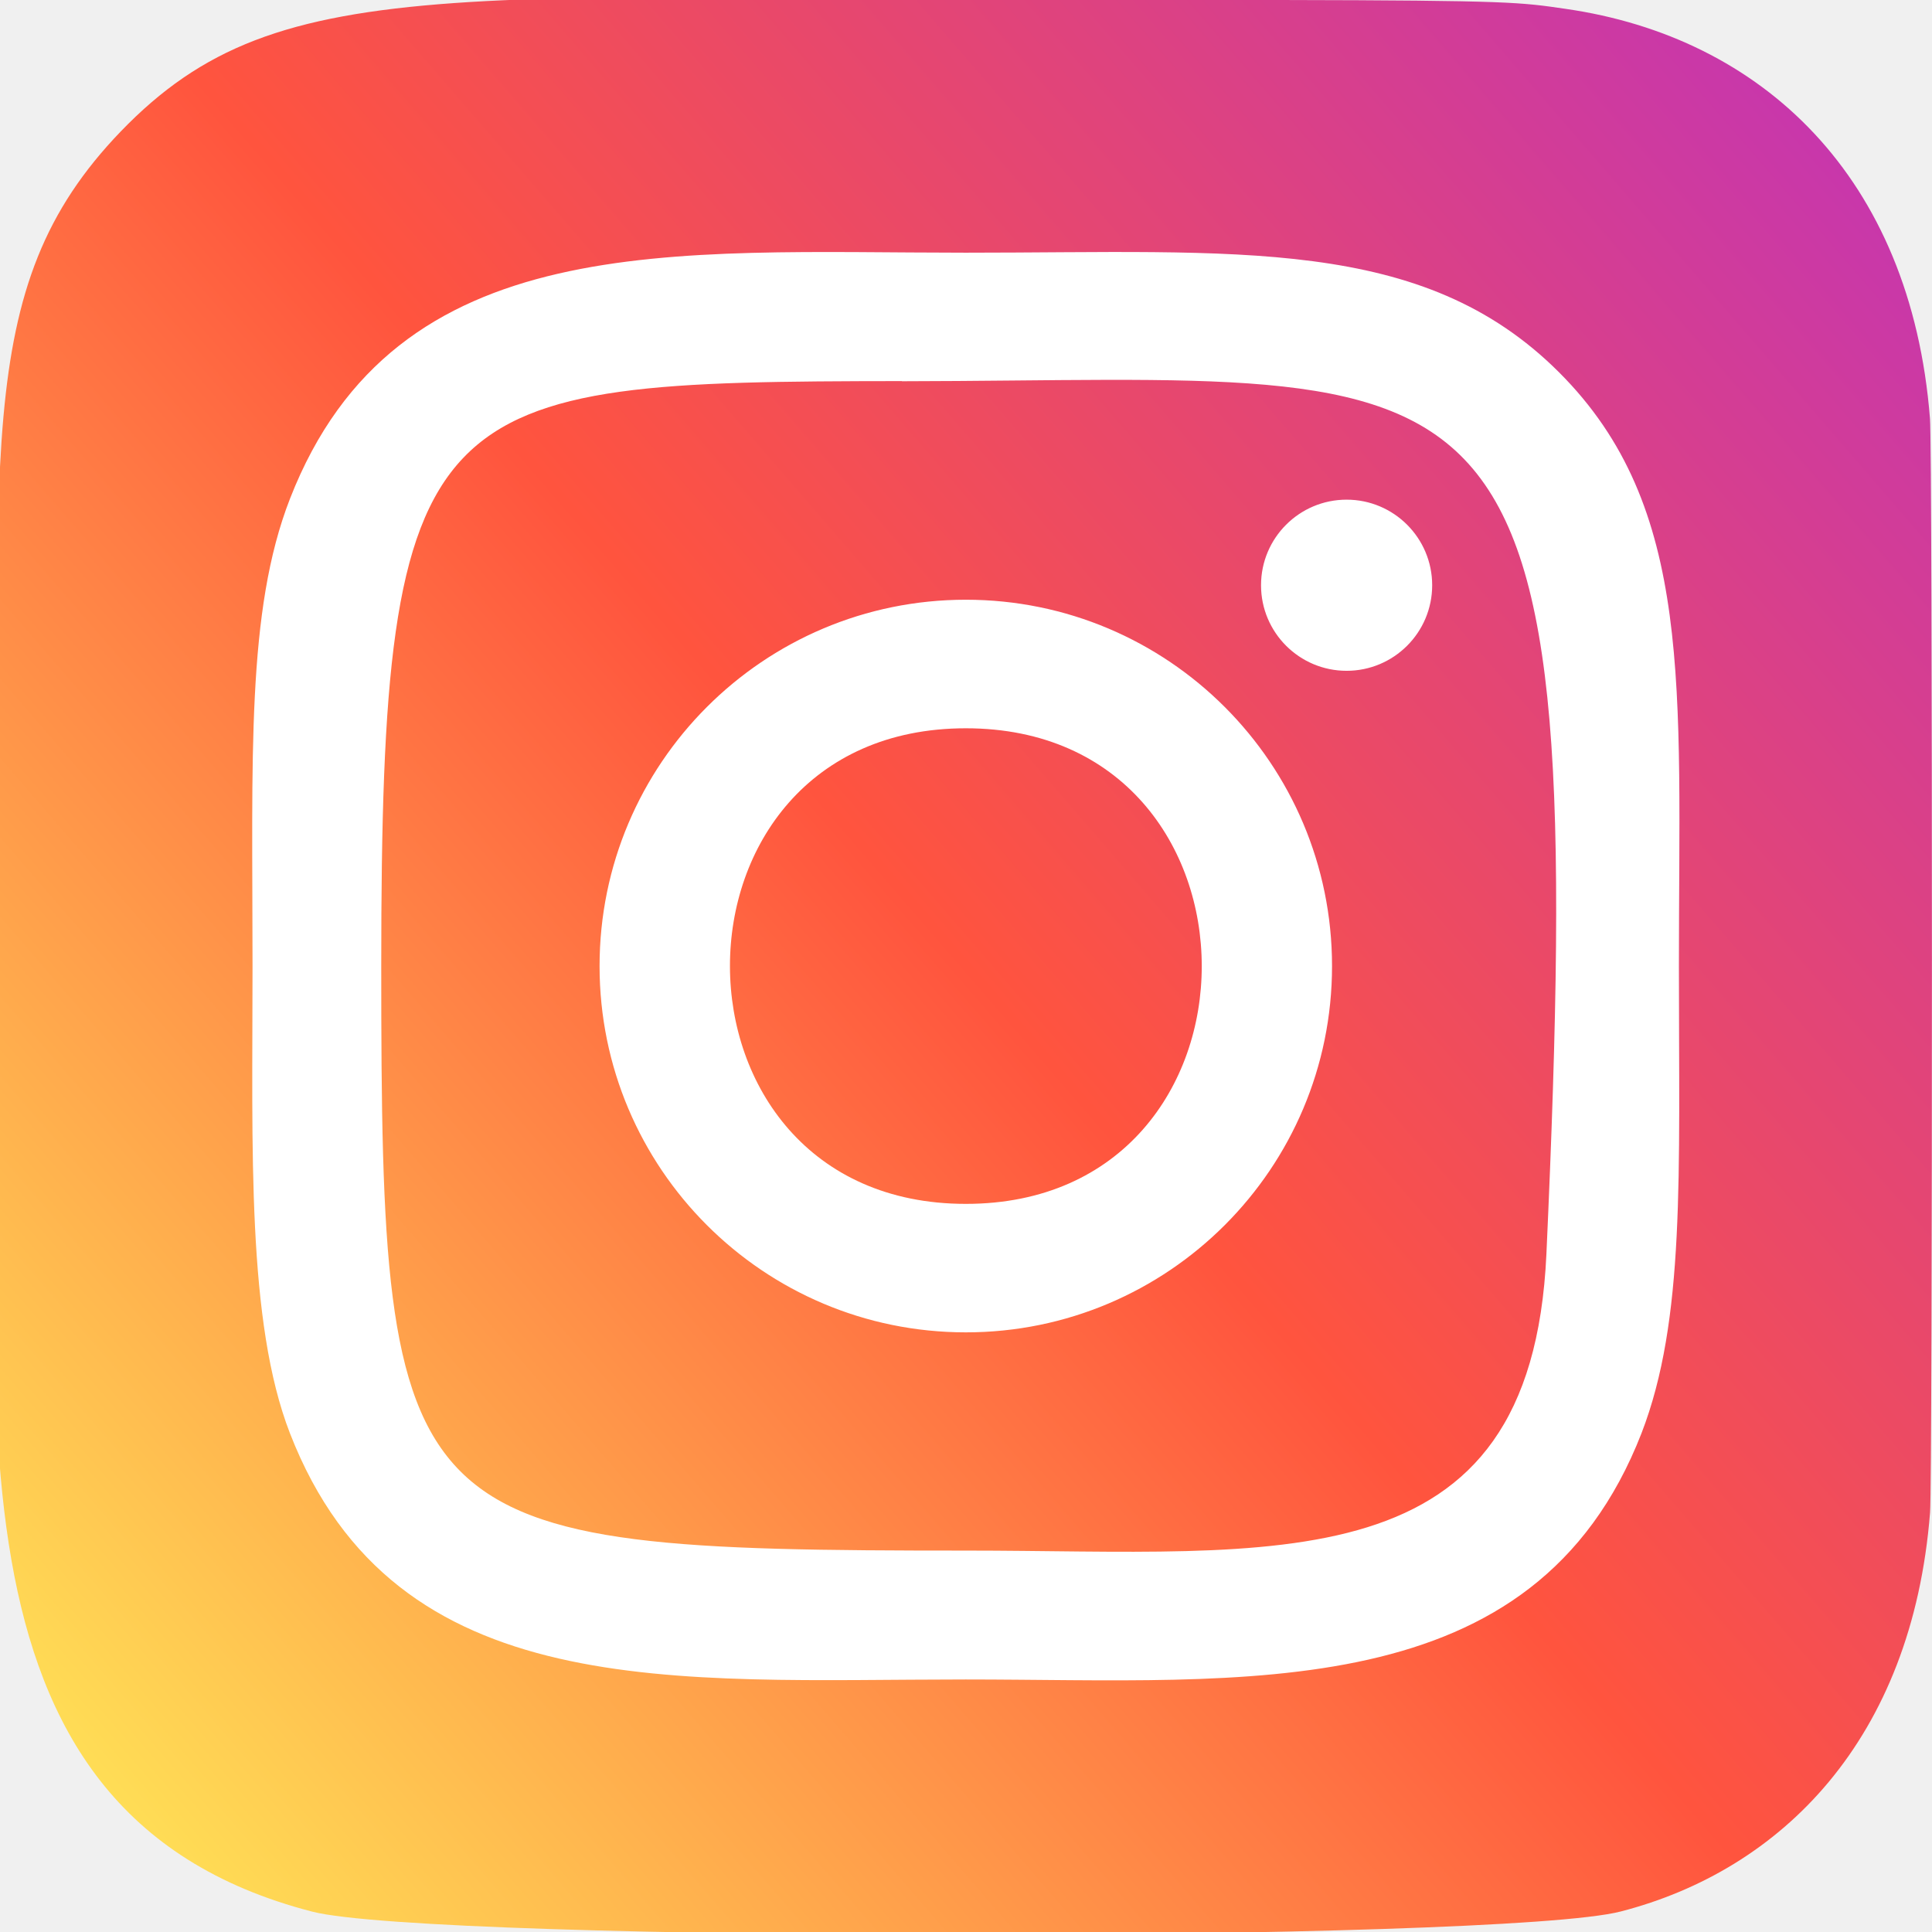
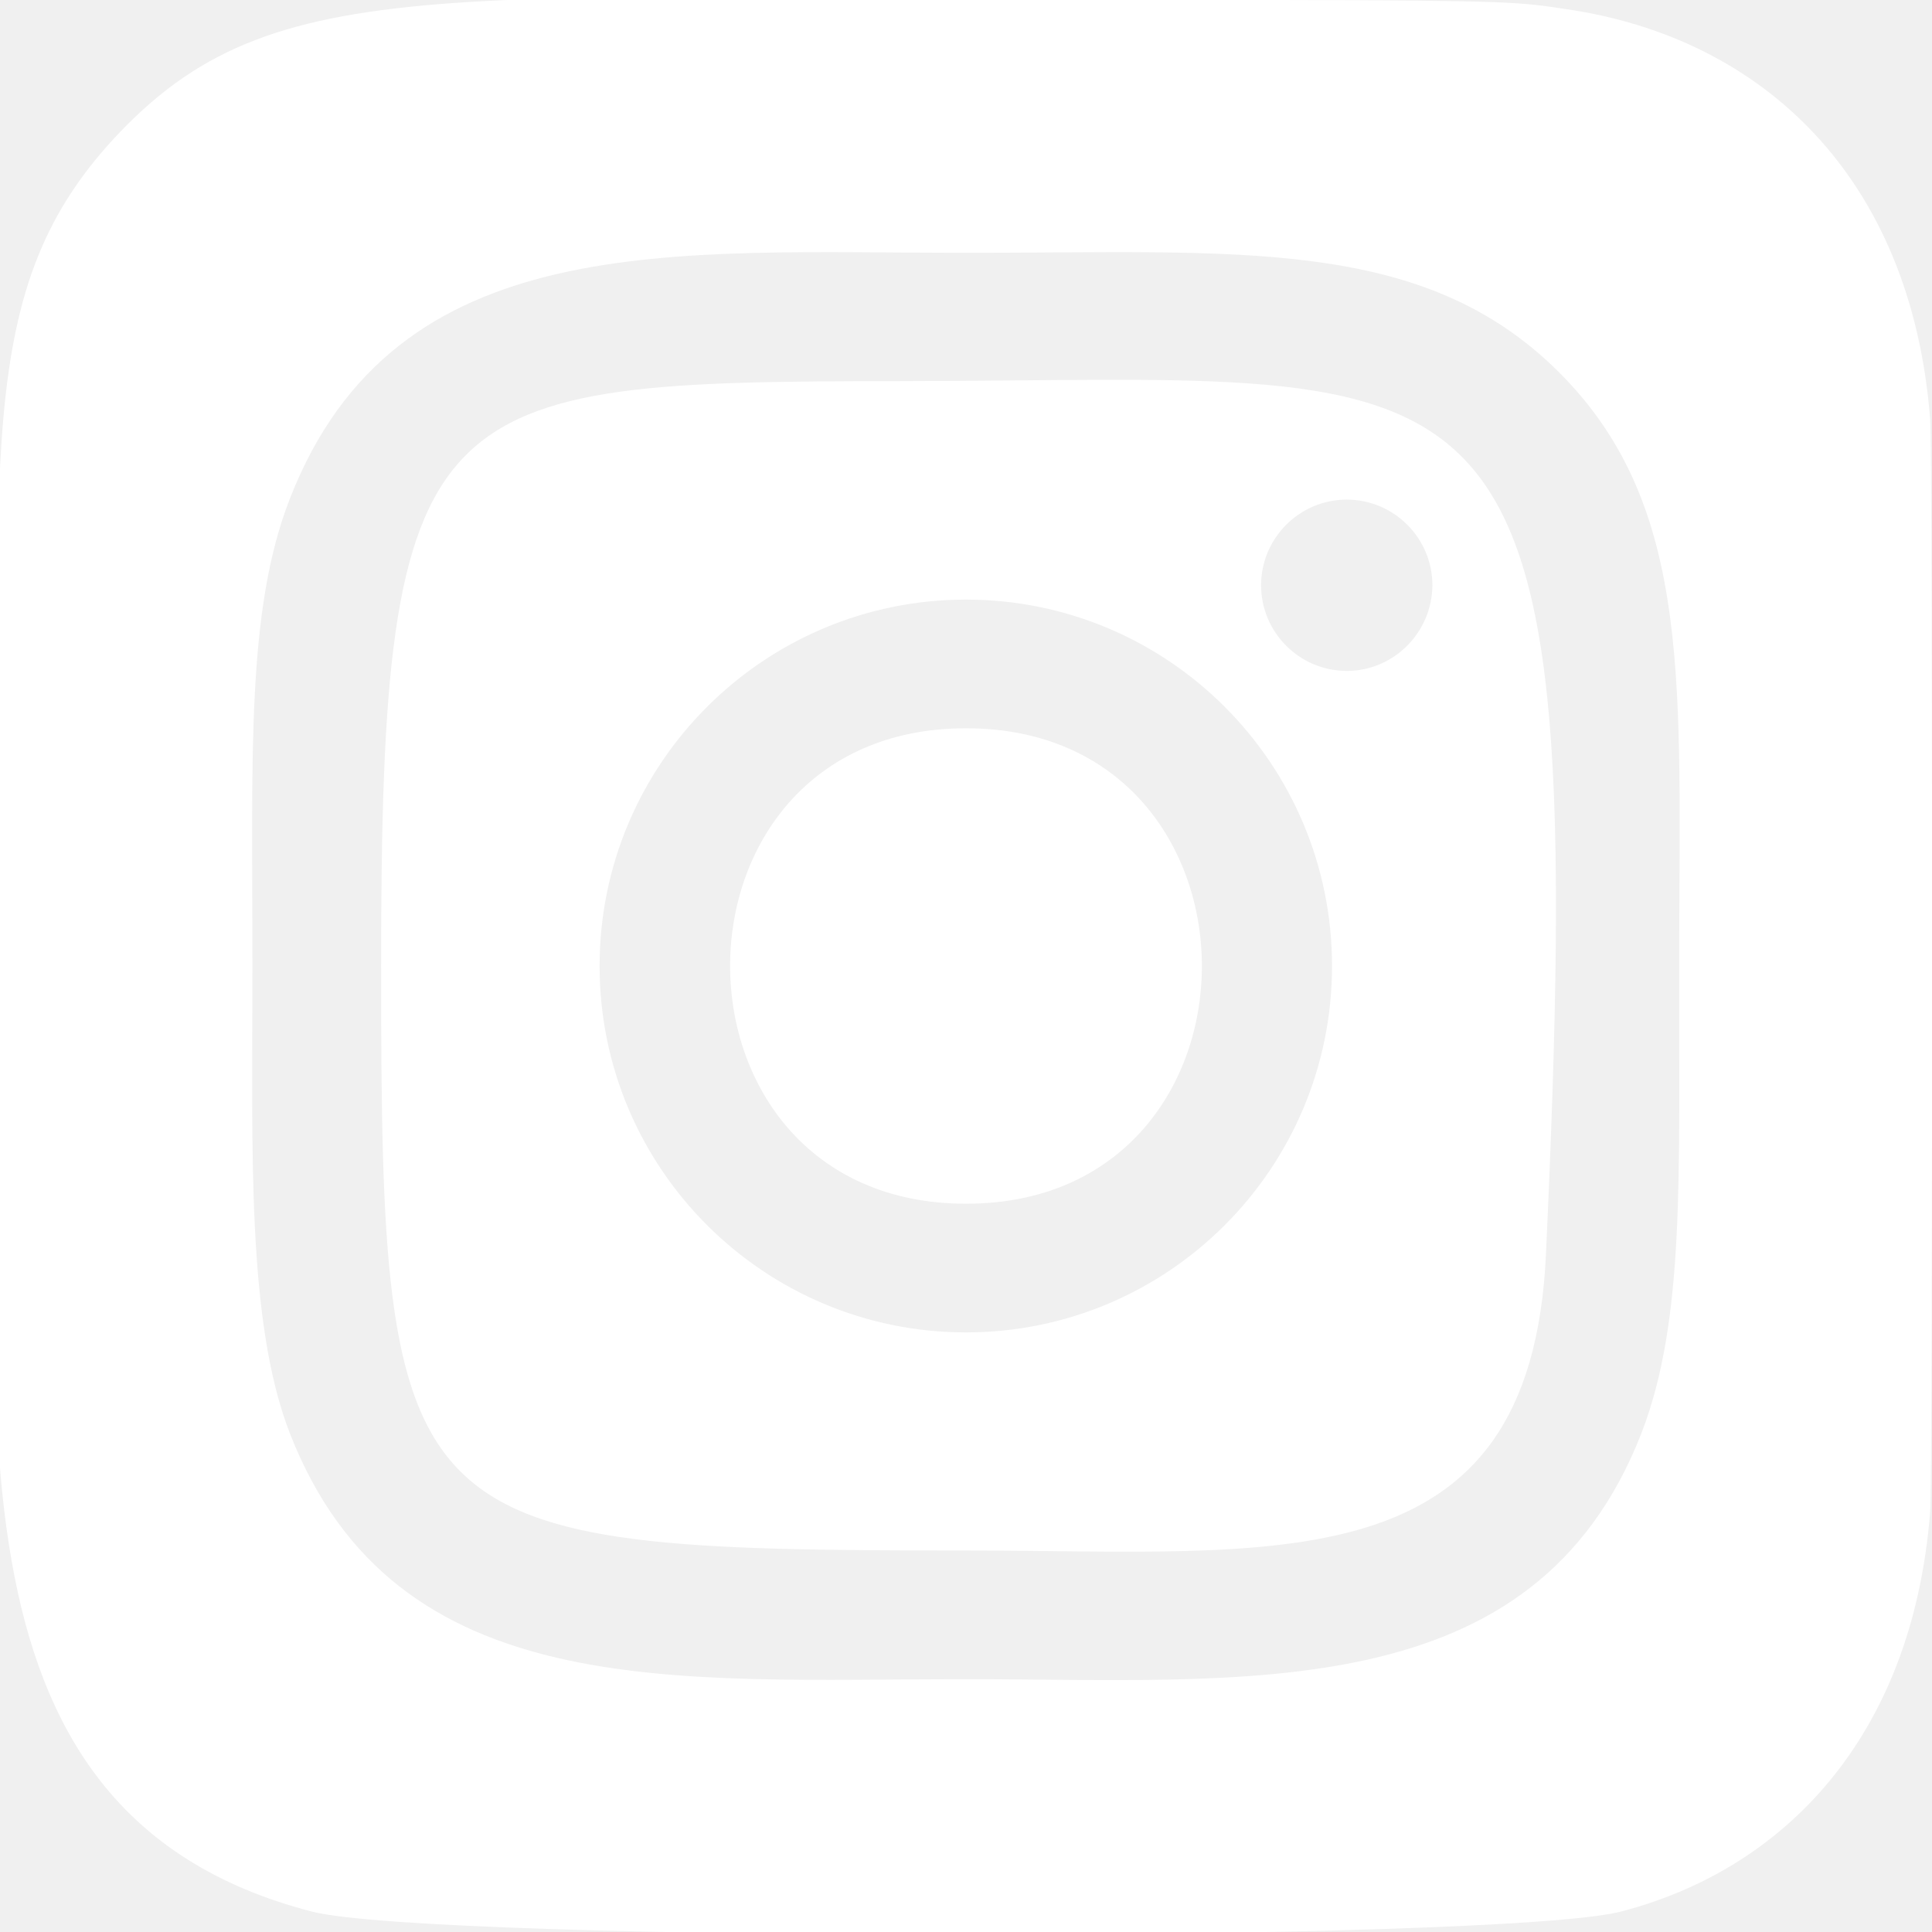
- <svg xmlns="http://www.w3.org/2000/svg" enable-background="new 0 0 24 24" height="512" viewBox="0 0 24 24" width="512">
-   <linearGradient id="SVGID_1_" gradientTransform="matrix(0 -1.982 -1.844 0 -132.522 -51.077)" gradientUnits="userSpaceOnUse" x1="-37.106" x2="-26.555" y1="-72.705" y2="-84.047">
-     <stop offset="0" stop-color="#fd5" />
-     <stop offset=".5" stop-color="#ff543e" />
-     <stop offset="1" stop-color="#c837ab" />
-   </linearGradient>
-   <path d="m1.5 1.633c-1.886 1.959-1.5 4.04-1.5 10.362 0 5.25-.916 10.513 3.878 11.752 1.497.385 14.761.385 16.256-.002 1.996-.515 3.62-2.134 3.842-4.957.031-.394.031-13.185-.001-13.587-.236-3.007-2.087-4.74-4.526-5.091-.559-.081-.671-.105-3.539-.11-10.173.005-12.403-.448-14.41 1.633z" fill="url(#SVGID_1_)" />
-   <path d="m11.998 3.139c-3.631 0-7.079-.323-8.396 3.057-.544 1.396-.465 3.209-.465 5.805 0 2.278-.073 4.419.465 5.804 1.314 3.382 4.79 3.058 8.394 3.058 3.477 0 7.062.362 8.395-3.058.545-1.41.465-3.196.465-5.804 0-3.462.191-5.697-1.488-7.375-1.7-1.7-3.999-1.487-7.374-1.487zm-.794 1.597c7.574-.012 8.538-.854 8.006 10.843-.189 4.137-3.339 3.683-7.211 3.683-7.06 0-7.263-.202-7.263-7.265 0-7.145.56-7.257 6.468-7.263zm5.524 1.471c-.587 0-1.063.476-1.063 1.063s.476 1.063 1.063 1.063 1.063-.476 1.063-1.063-.476-1.063-1.063-1.063zm-4.73 1.243c-2.513 0-4.55 2.038-4.55 4.551s2.037 4.55 4.55 4.55 4.549-2.037 4.549-4.55-2.036-4.551-4.549-4.551zm0 1.597c3.905 0 3.91 5.908 0 5.908-3.904 0-3.91-5.908 0-5.908z" fill="#fff" />
+ <svg xmlns="http://www.w3.org/2000/svg" version="1.1" id="Capa_1" x="0px" y="0px" viewBox="0 0 512 512" style="enable-background:new 0 0 512 512;" xml:space="preserve">
+   <style type="text/css">
+ 	.st0{fill:#FFFFFF;}
+ </style>
+   <path class="st0" d="M256,319c-83.3,0-83.4-126,0-126C339.3,193,339.4,319,256,319z" />
+   <path class="st0" d="M239,101L239,101c-126,0.1-138,2.5-138,154.9c0,150.7,4.3,155,154.9,155c82.6,0,149.8,9.7,153.8-78.6  C421.2,82.8,400.6,100.8,239,101z M256,353.1c-53.6,0-97.1-43.5-97.1-97.1c0-53.6,43.5-97.1,97.1-97.1c53.6,0,97,43.5,97,97.1  C353,309.6,309.6,353.1,256,353.1z M356.9,177.8c-12.5,0-22.7-10.2-22.7-22.7c0-12.5,10.2-22.7,22.7-22.7  c12.5,0,22.7,10.2,22.7,22.7C379.5,167.6,369.4,177.8,356.9,177.8z" />
+   <path class="st0" d="M511.5,111c-5-64.1-44.5-101.1-96.6-108.6C403,0.6,400.6,0.1,339.4,0C122.4,0.1,74.8-9.6,32,34.8  C-8.2,76.6,0,121,0,255.9c0,112-19.5,224.3,82.7,250.7c31.9,8.2,314.9,8.2,346.8,0c42.6-11,77.2-45.5,82-105.8  C512.2,392.4,512.2,119.5,511.5,111z M435,379.8c-28.4,73-104.9,65.2-179.1,65.2c-76.9,0-151,6.9-179.1-65.2  c-11.5-29.6-9.9-75.2-9.9-123.8c0-55.4-1.7-94.1,9.9-123.8C104.9,60.1,178.4,67,255.9,67h0.1c71.9,0,121-4.5,157.2,31.7  c35.8,35.8,31.8,83.5,31.8,157.3C444.9,311.7,446.6,349.8,435,379.8z" />
</svg>
